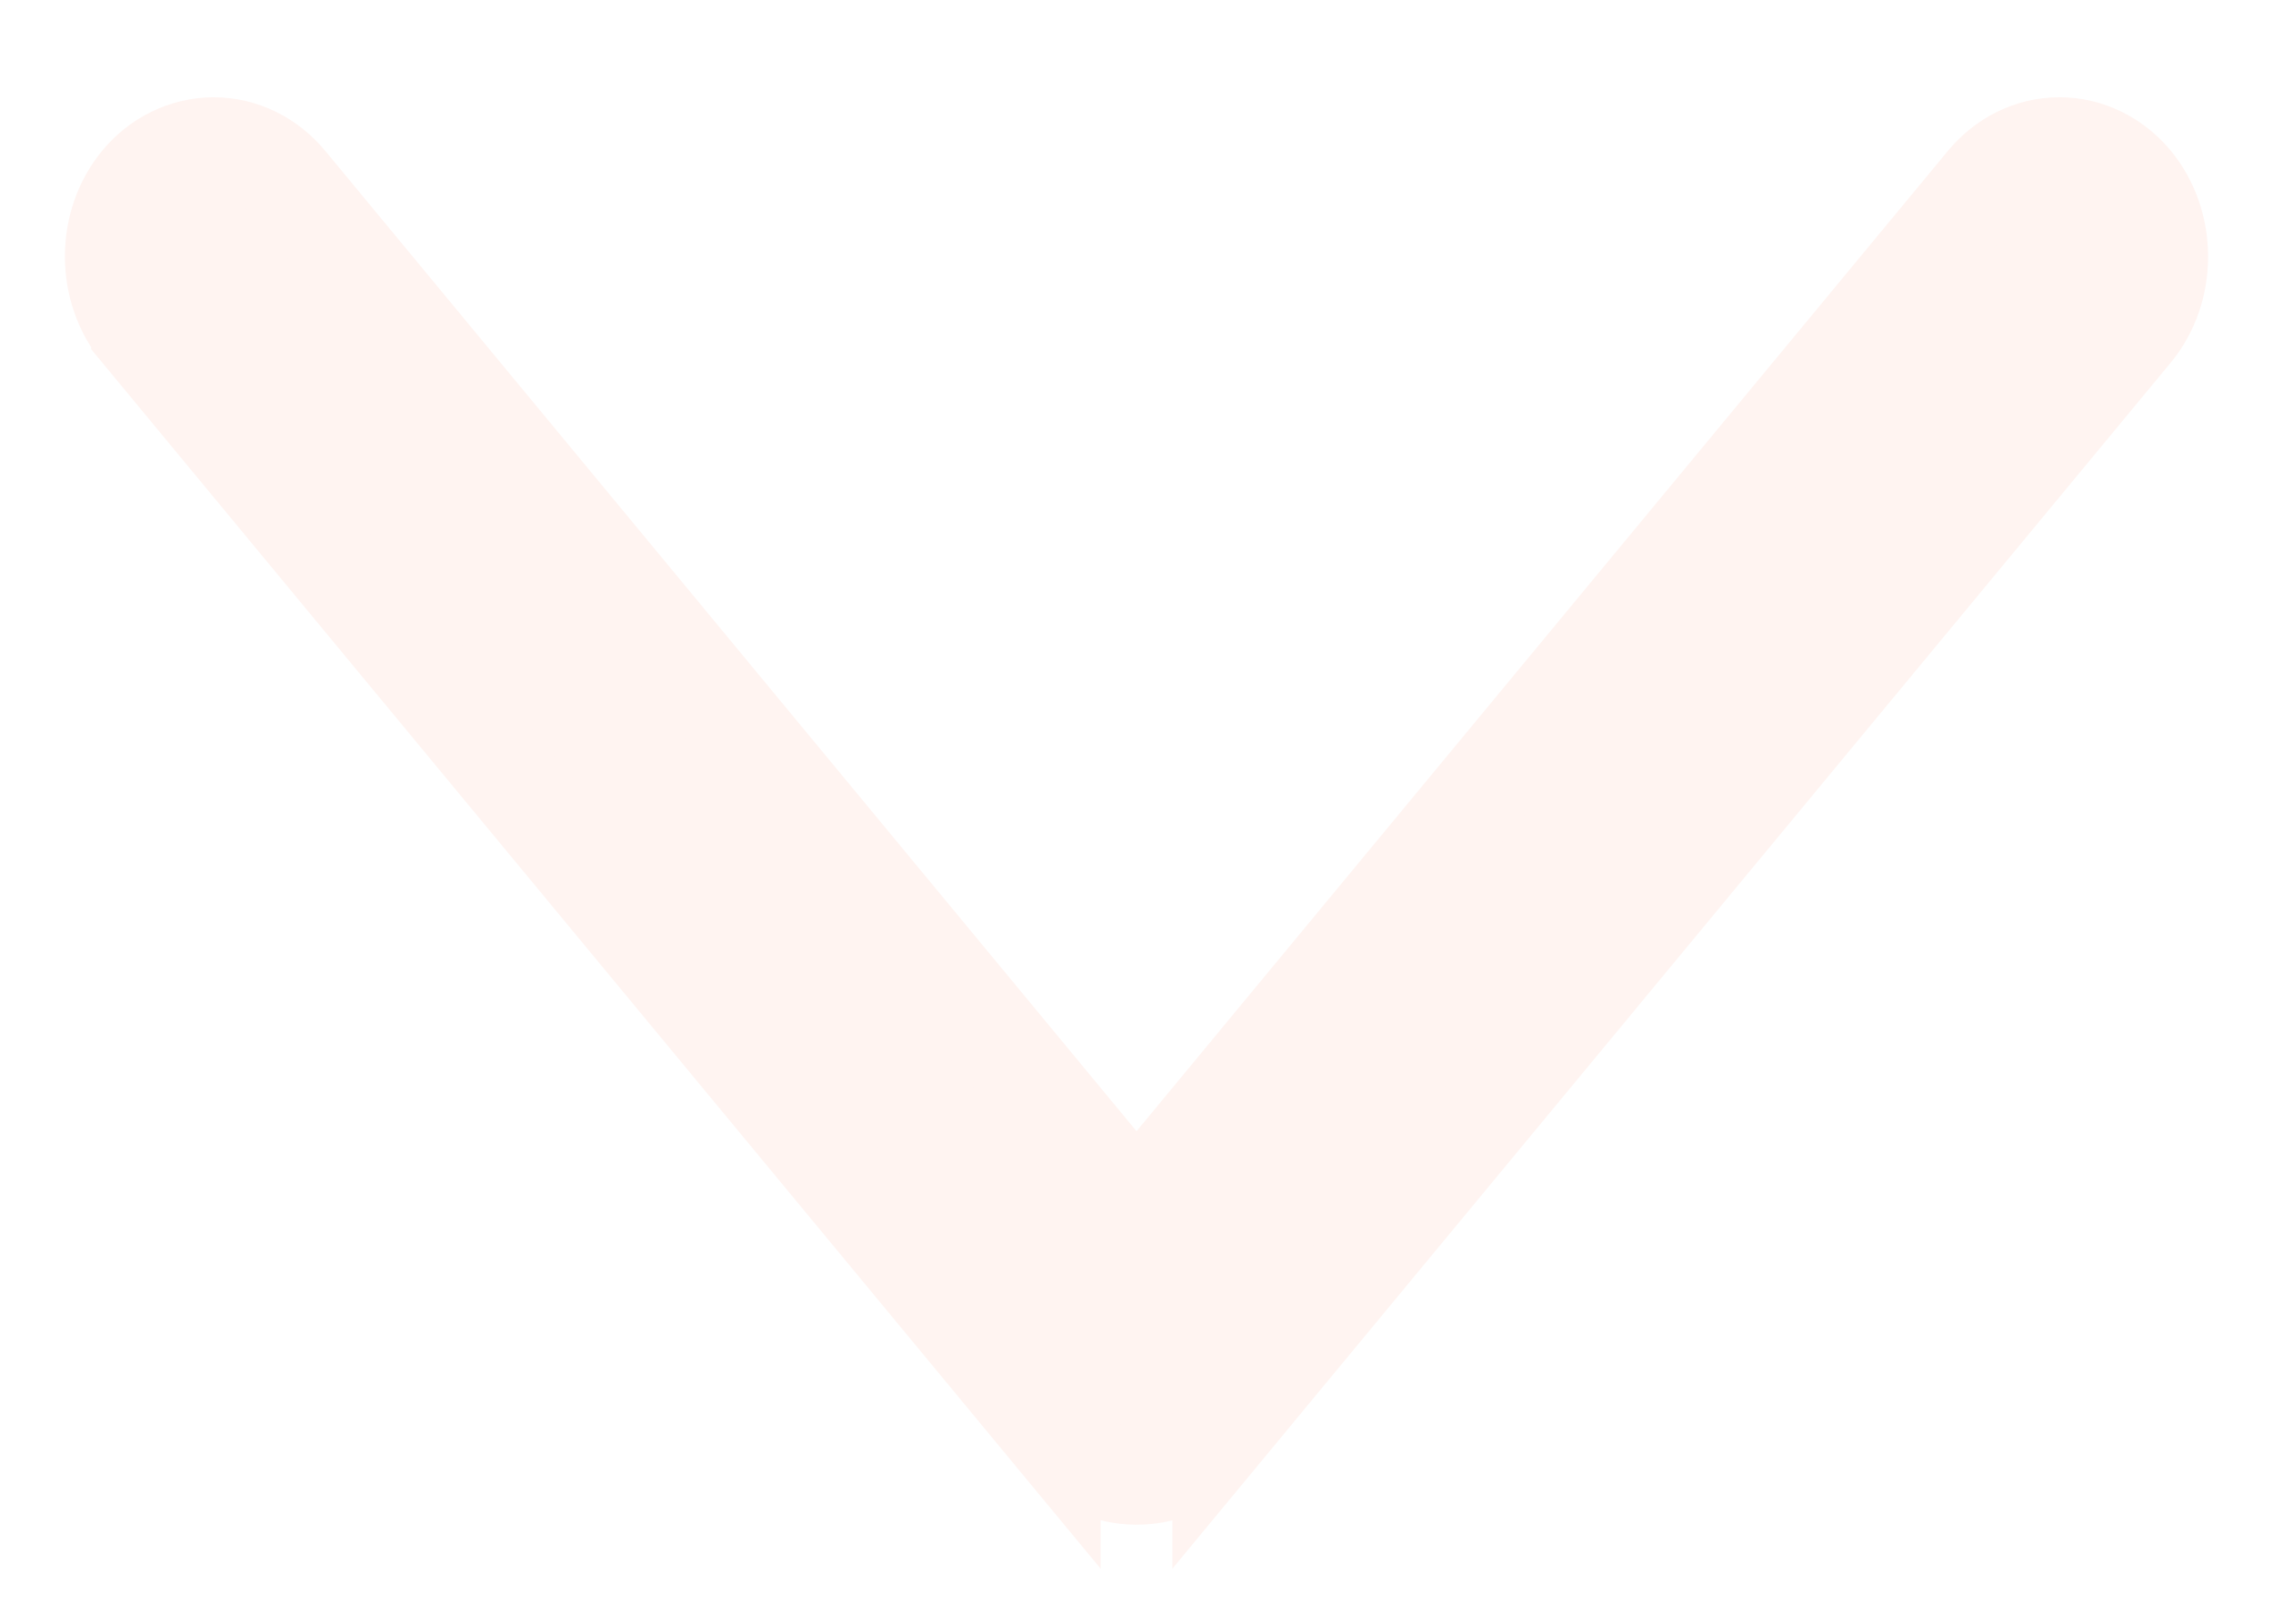
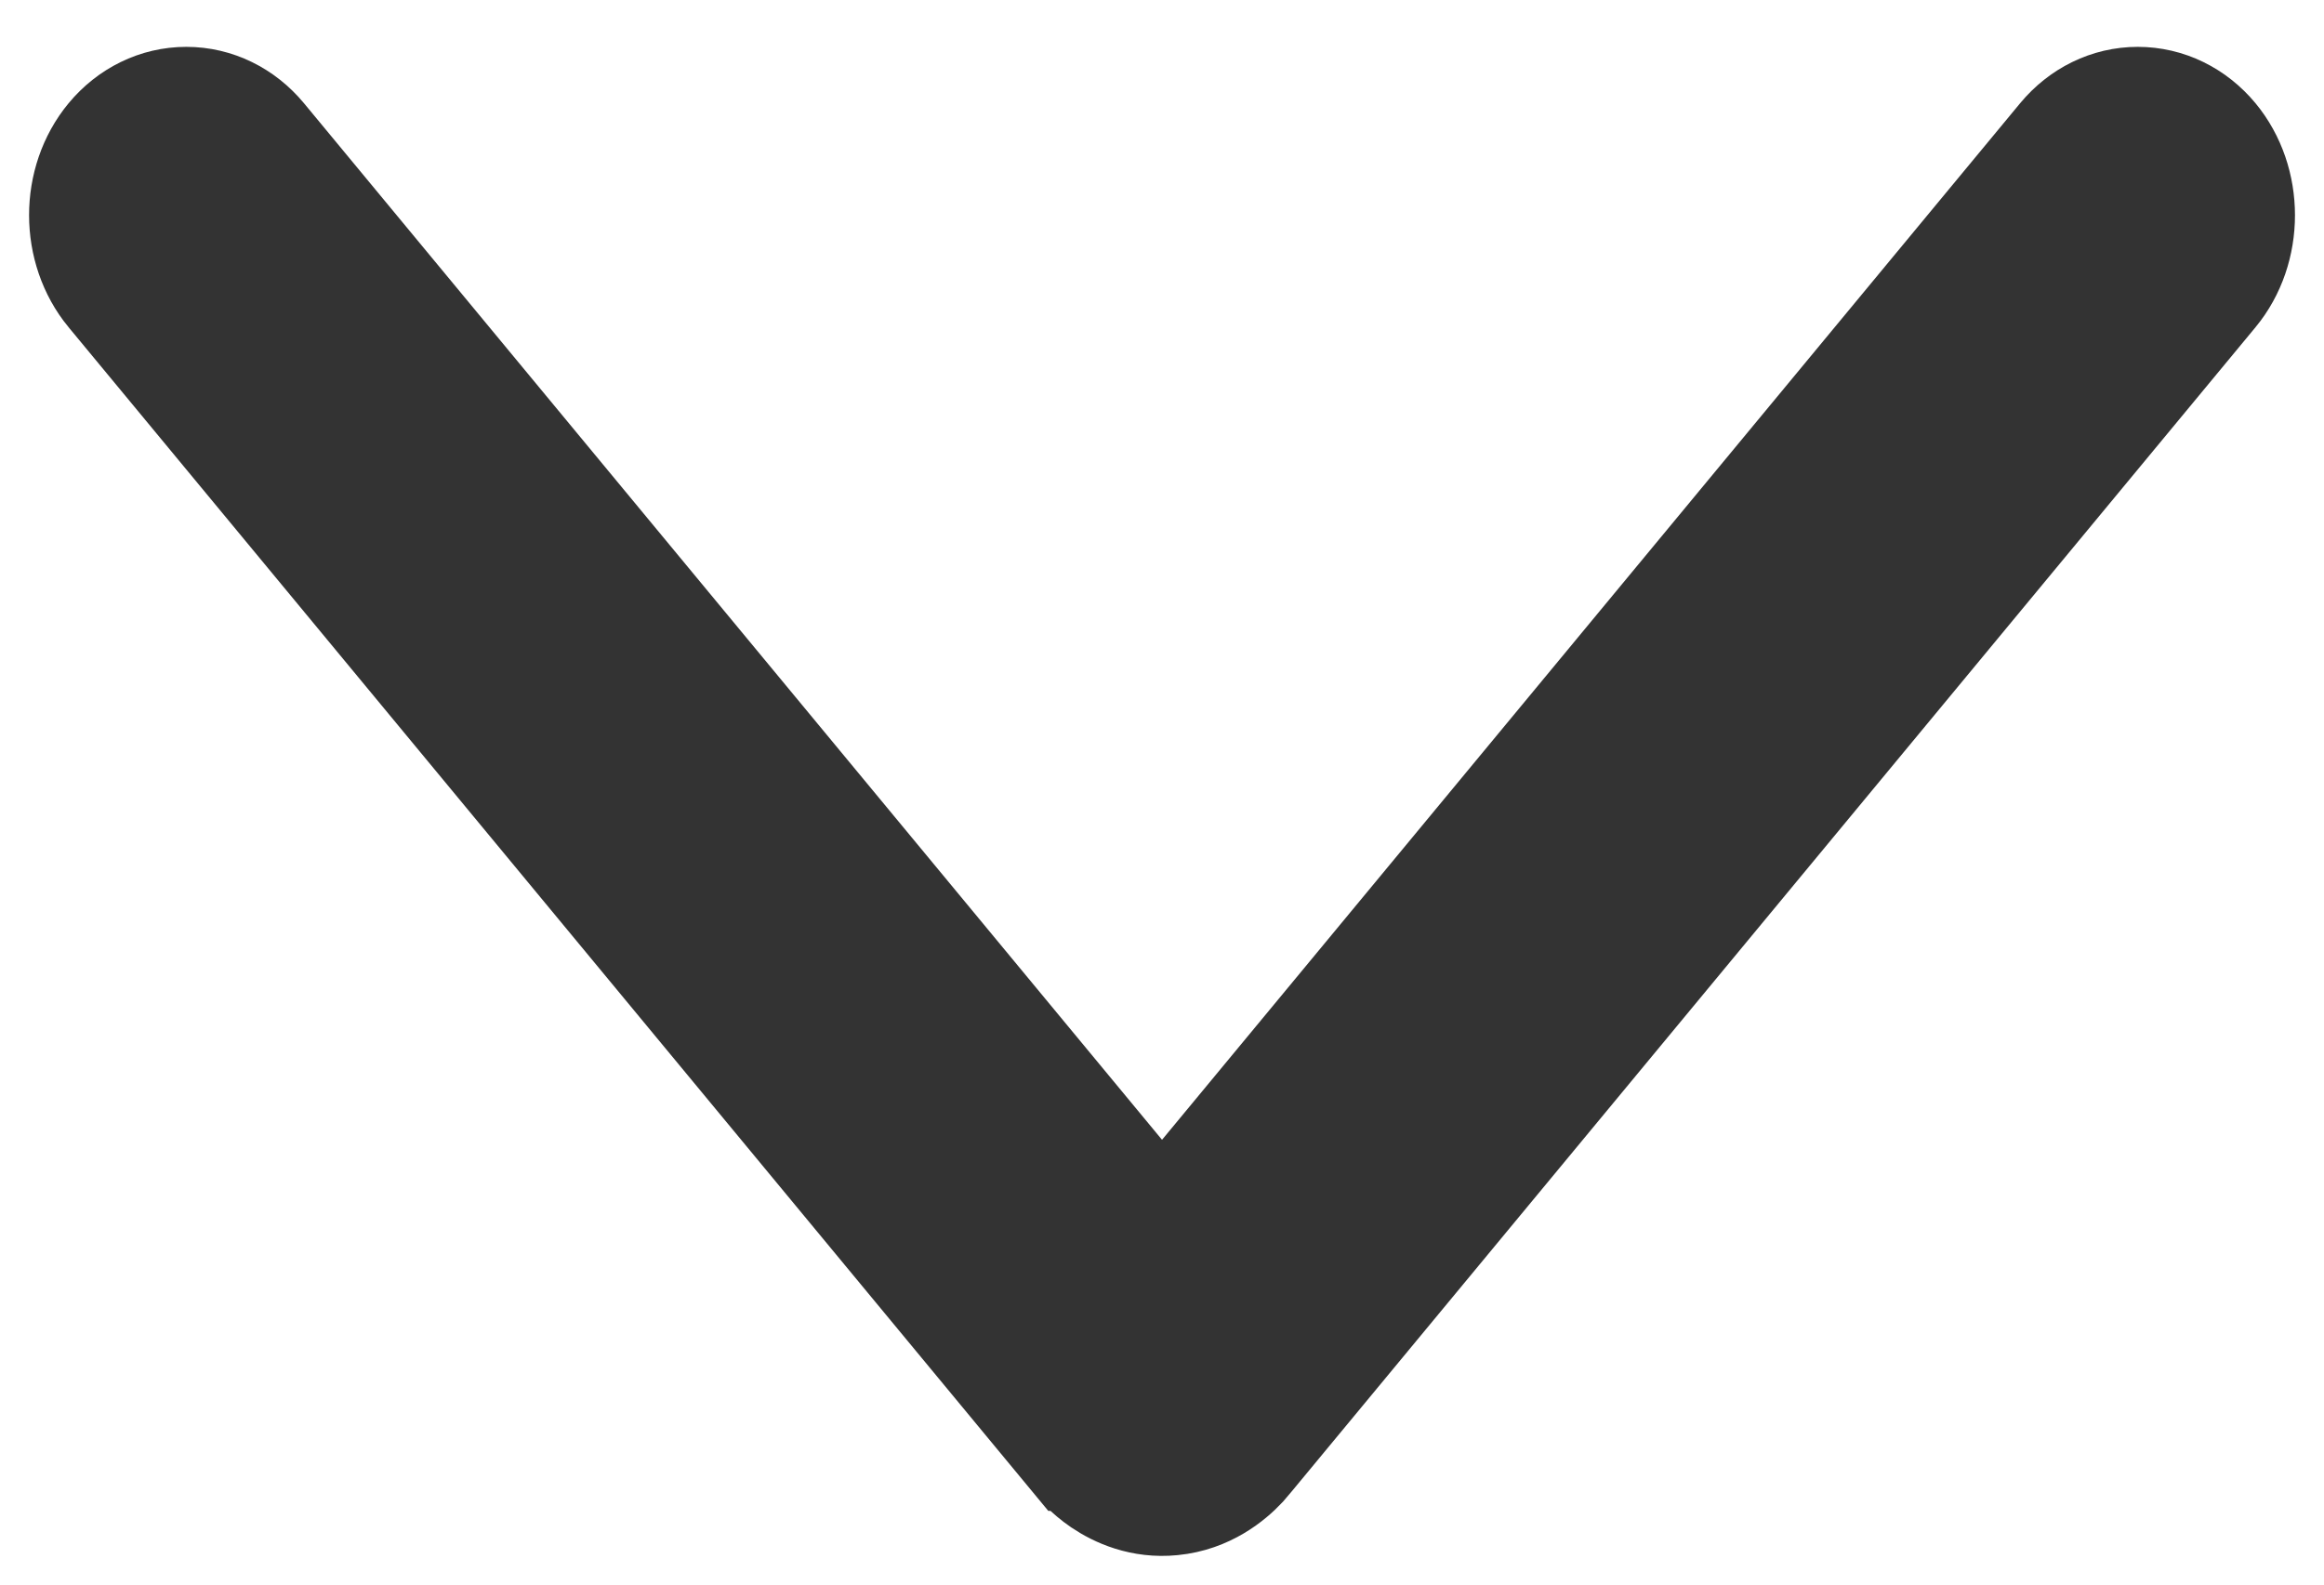
- <svg xmlns="http://www.w3.org/2000/svg" width="14" height="10" viewBox="0 0 14 10" fill="none">
-   <path d="M13.139 1.119C13.354 1.379 13.354 1.782 13.139 2.042L7.521 8.828V8.827C7.482 8.878 7.326 9.061 7.062 9.087C6.879 9.105 6.733 9.039 6.64 8.976C6.554 8.918 6.5 8.853 6.479 8.827L6.479 8.828L0.861 2.042V2.041C0.647 1.781 0.645 1.38 0.861 1.119C0.975 0.981 1.139 0.9 1.315 0.899C1.492 0.899 1.656 0.981 1.771 1.119L6.9 7.316L6.969 7.399V7.491L6.984 7.49L7 7.491V7.438L7.069 7.354L12.23 1.119C12.345 0.981 12.508 0.899 12.685 0.899C12.861 0.899 13.024 0.981 13.139 1.119Z" fill="#FFF4F1" stroke="#FFF4F1" stroke-width="0.6" />
+ <svg xmlns="http://www.w3.org/2000/svg" width="22" height="15" viewBox="0 0 22 15" fill="none">
+   <path d="M20.976 1.288C21.325 1.71 21.325 2.365 20.976 2.787L11.856 13.803L11.782 13.89C11.669 14.01 11.44 14.203 11.101 14.236C10.803 14.266 10.565 14.157 10.414 14.055C10.276 13.961 10.189 13.857 10.154 13.815L10.153 13.815L1.025 2.787L1.024 2.786C0.677 2.364 0.674 1.712 1.025 1.288C1.211 1.064 1.476 0.931 1.764 0.931C2.051 0.931 2.316 1.064 2.502 1.288L10.838 11.358L10.949 11.494V11.643L10.975 11.641L11.001 11.643V11.555L11.112 11.419L19.499 1.288C19.685 1.064 19.95 0.931 20.237 0.931C20.525 0.931 20.79 1.064 20.976 1.288Z" fill="#333333" stroke="#333333" stroke-width="0.975" />
</svg>
